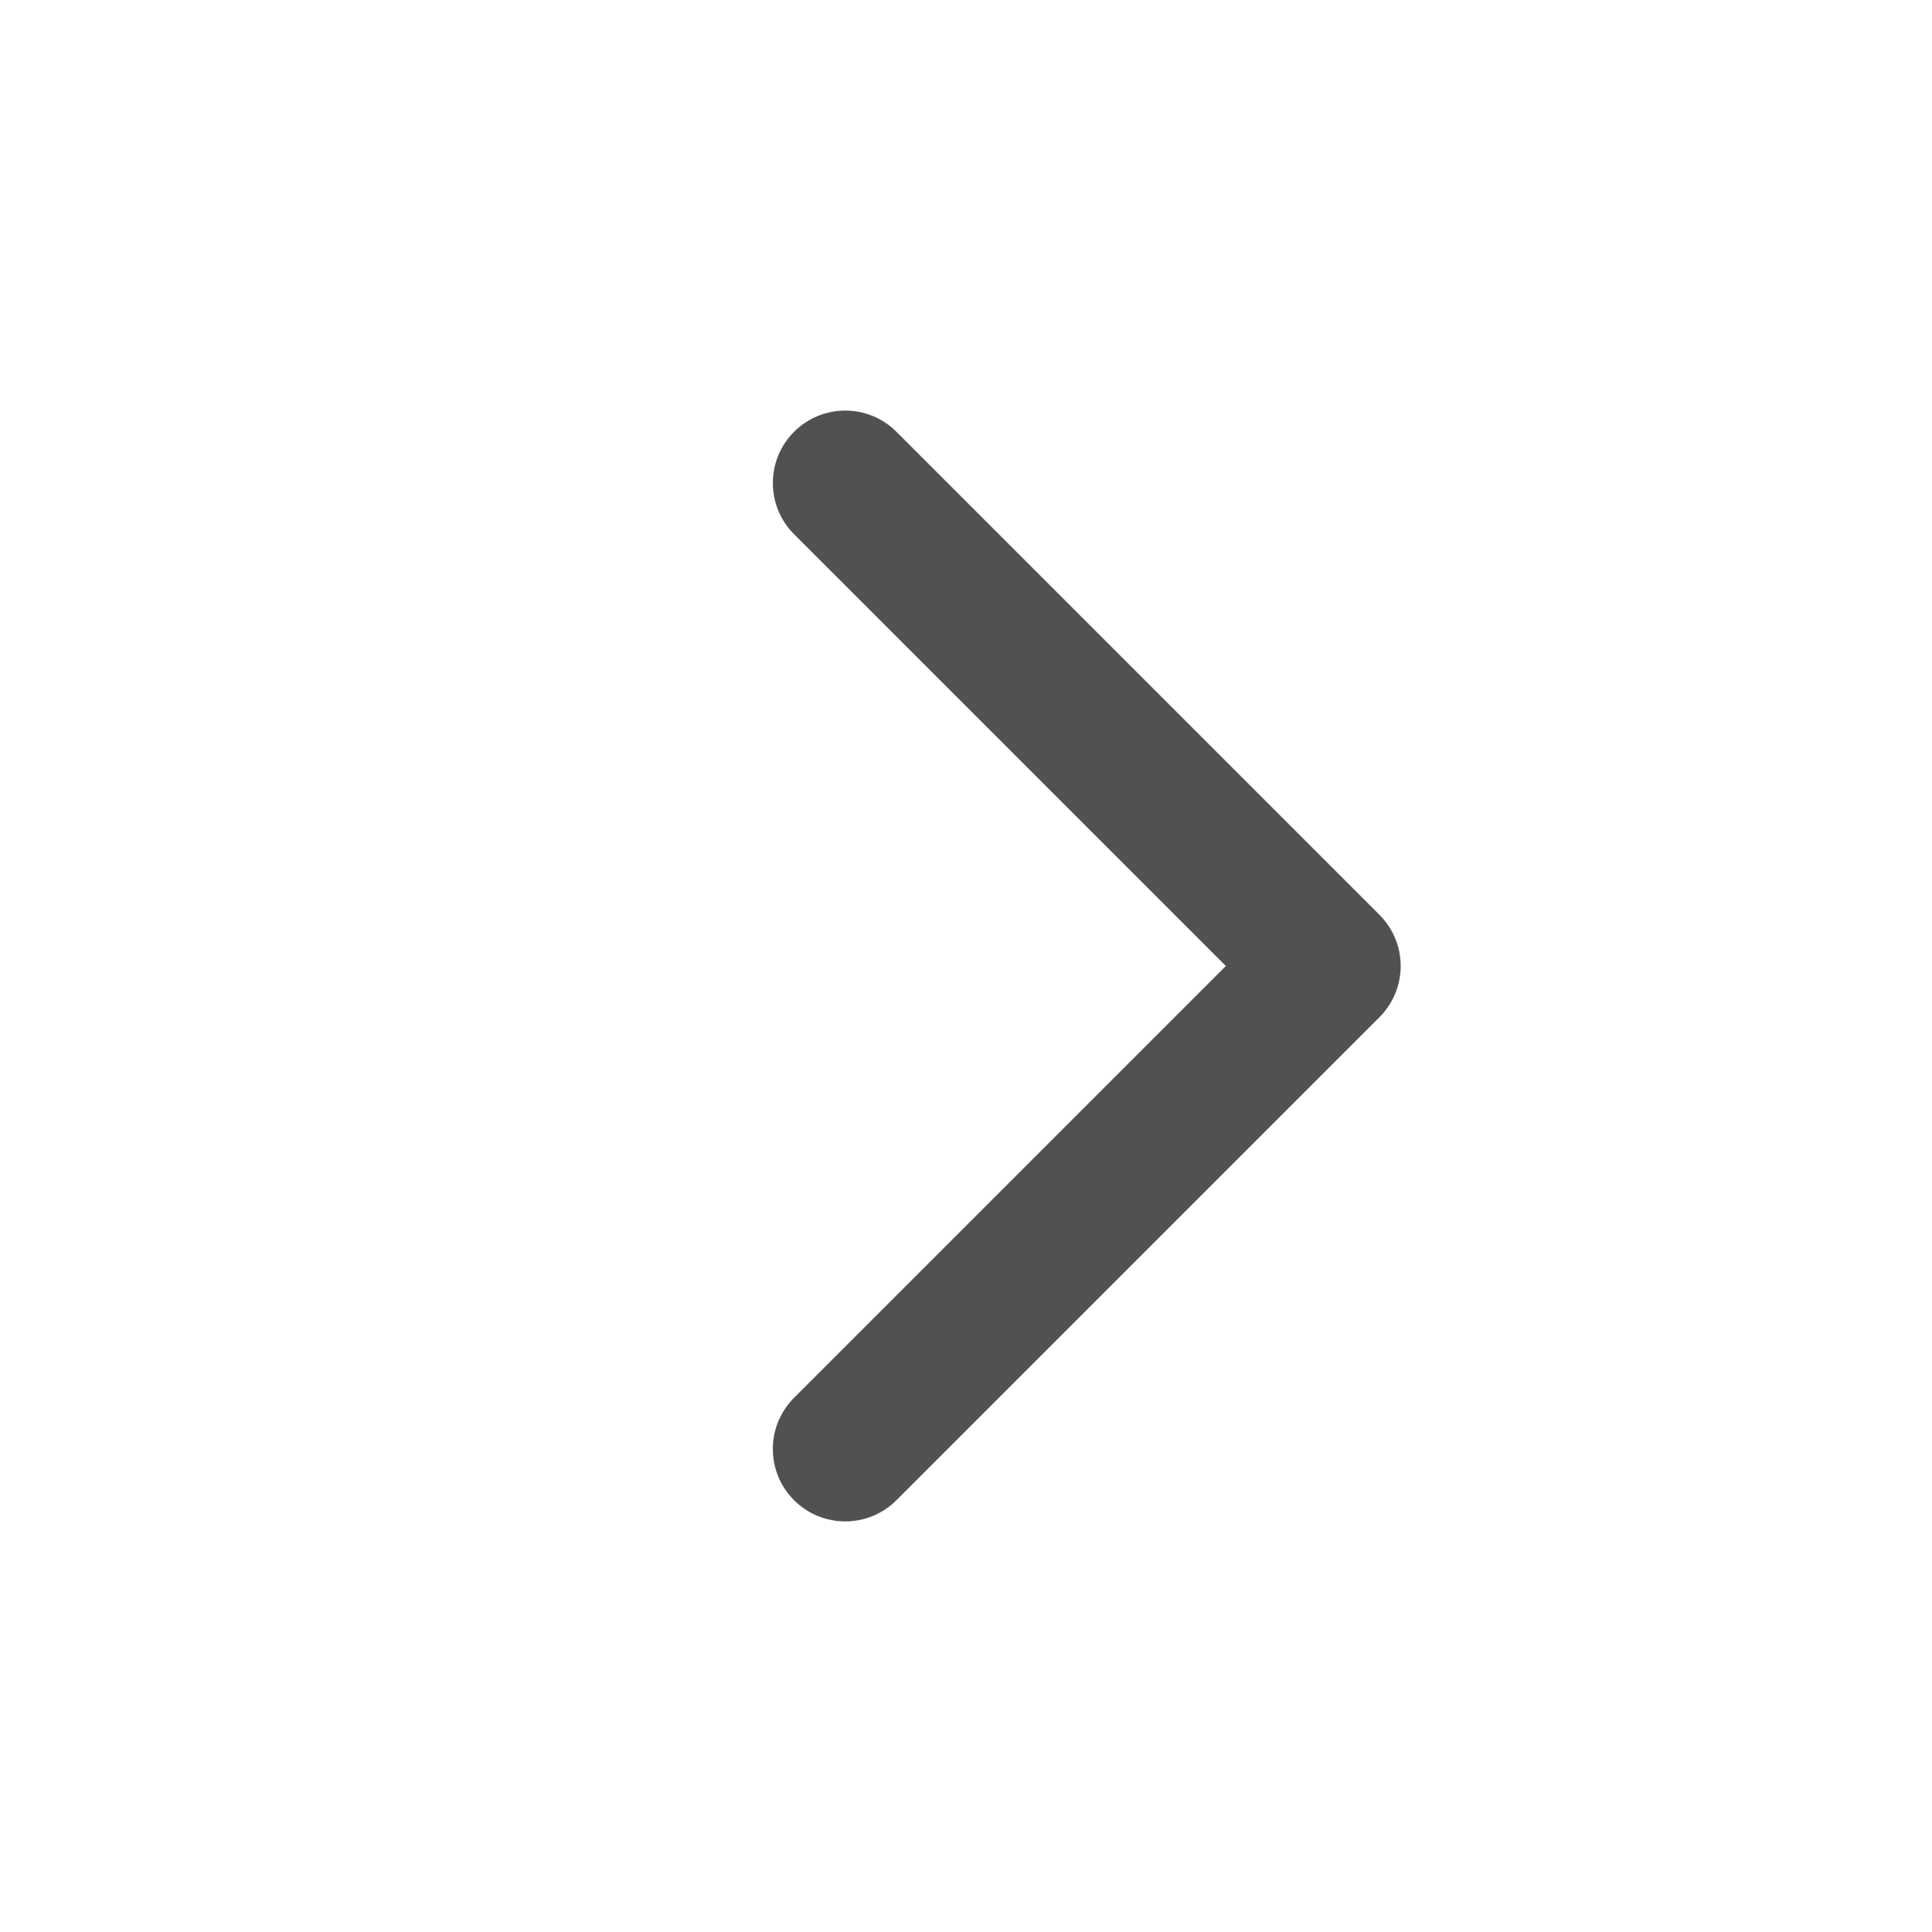
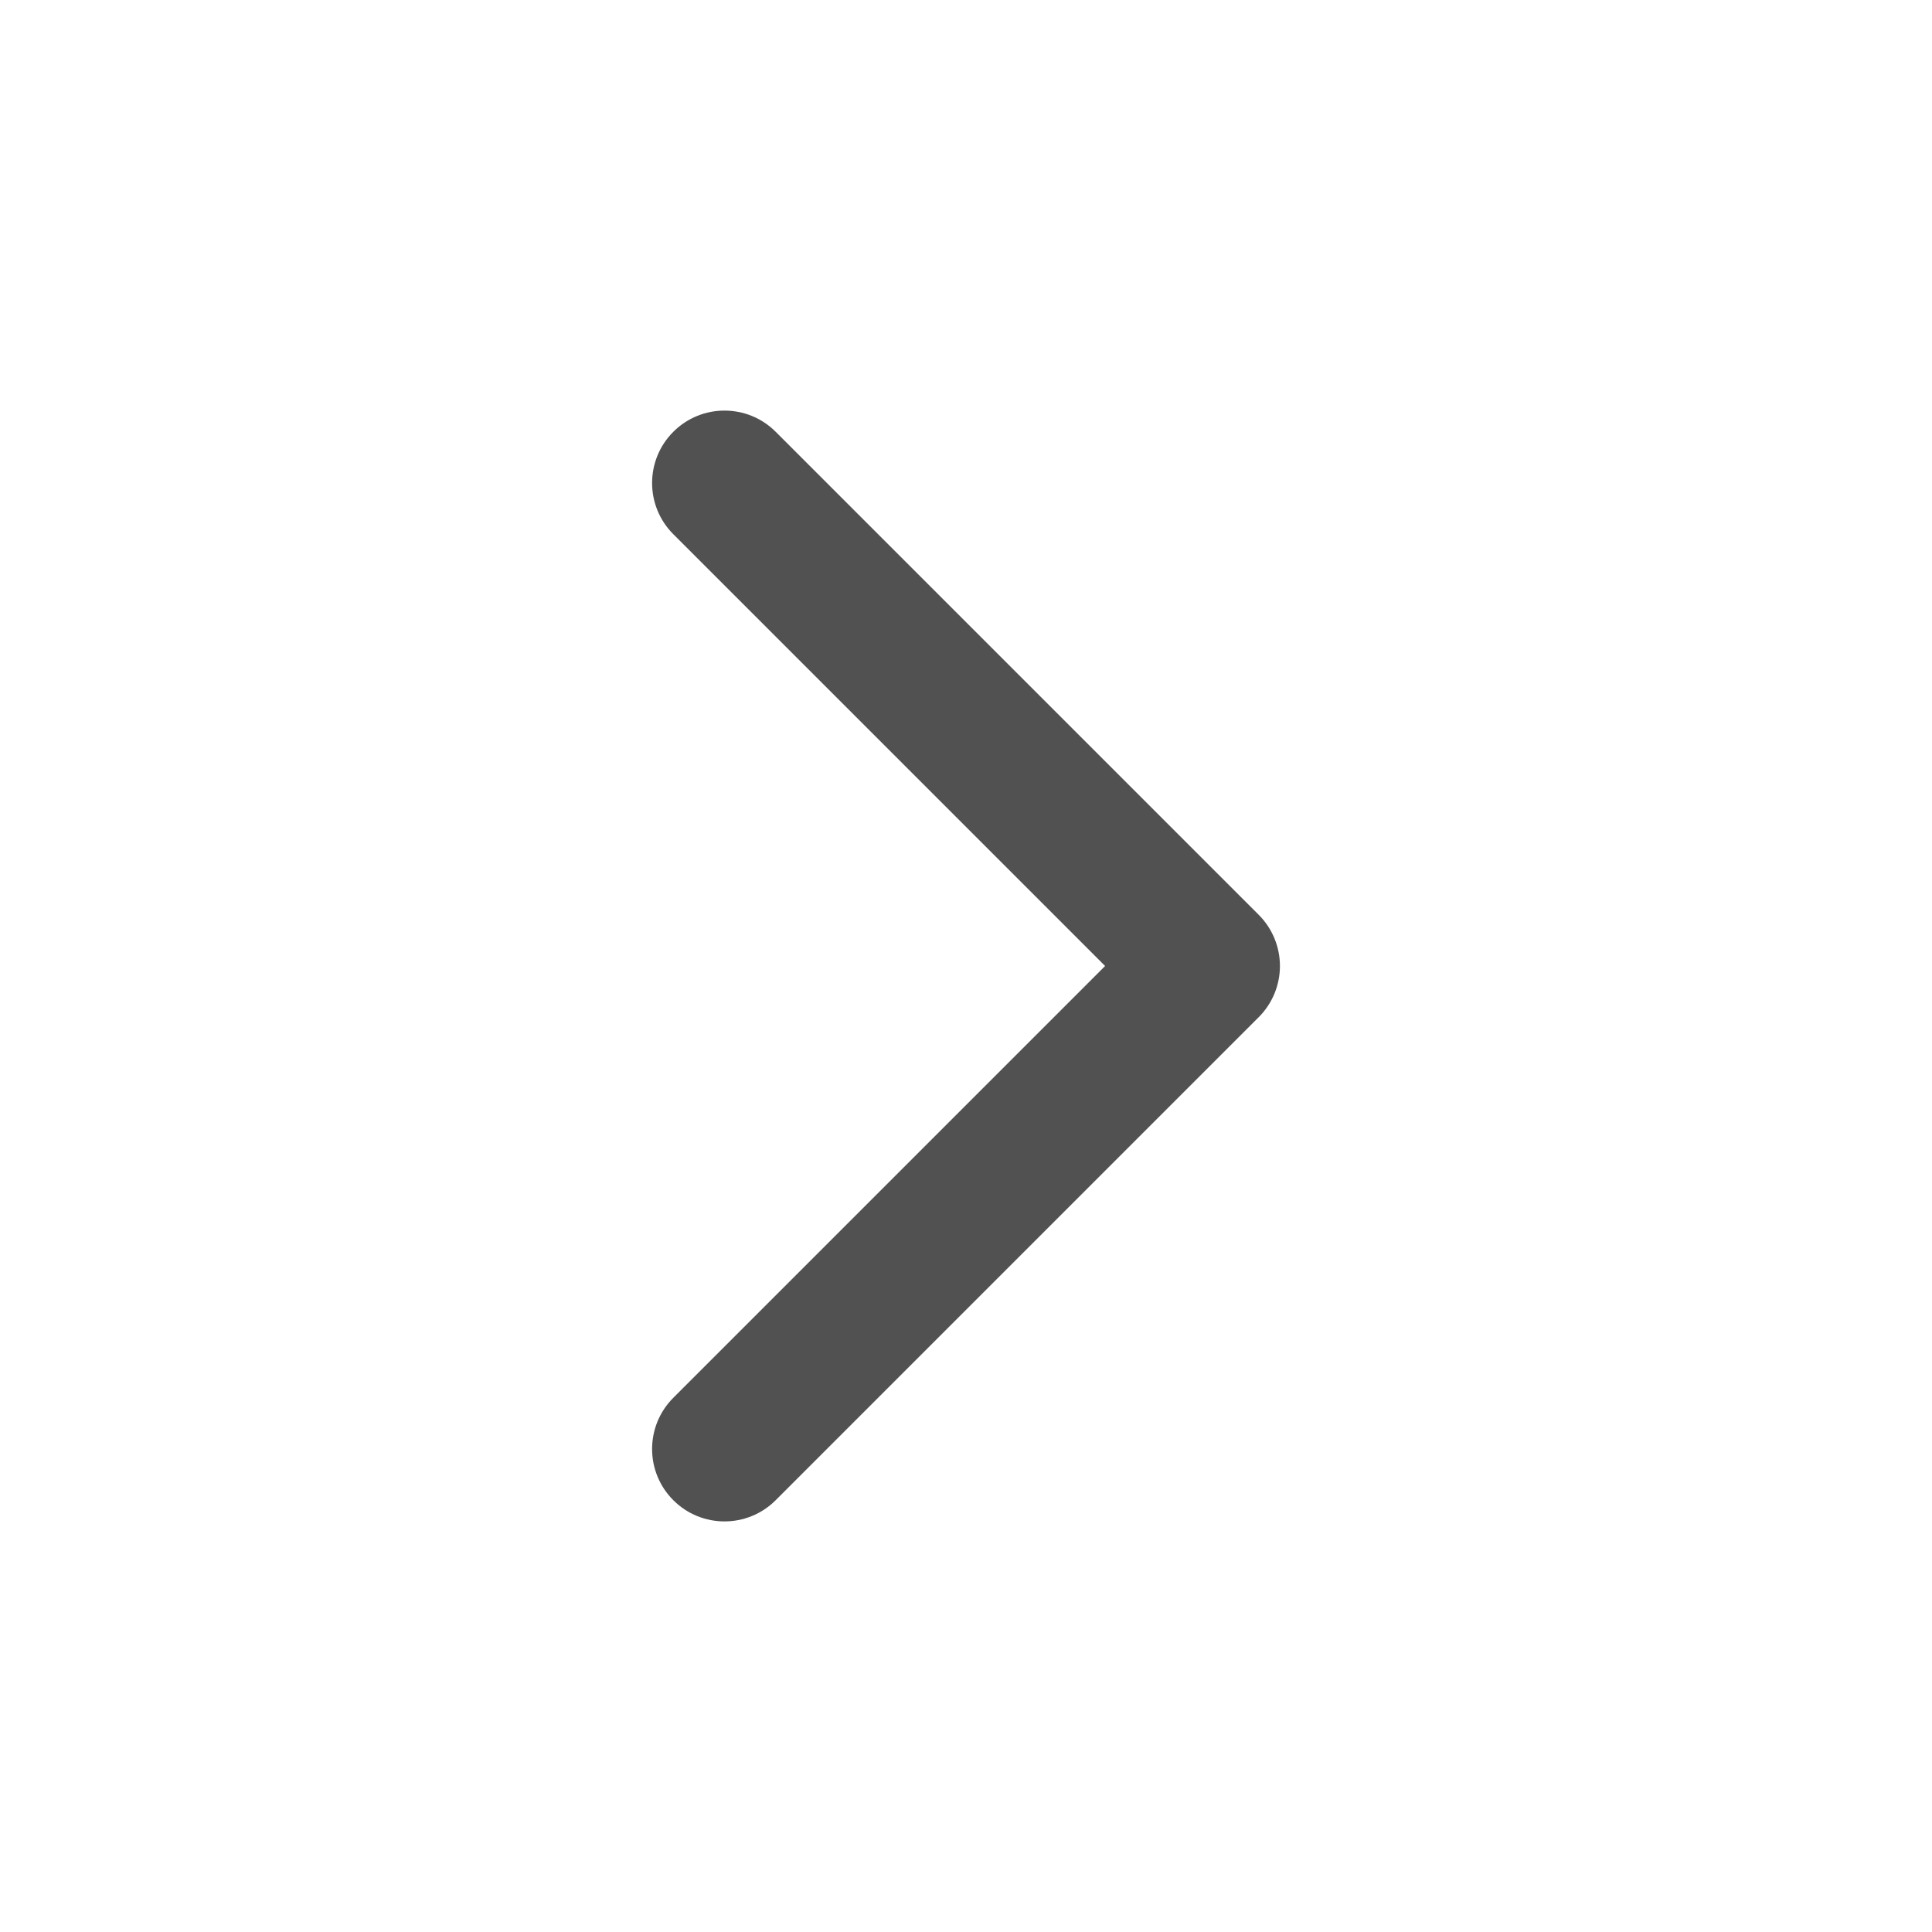
<svg xmlns="http://www.w3.org/2000/svg" class="icon" width="200px" height="200.00px" viewBox="0 0 1024 1024" version="1.1">
-   <path fill="#515151" d="M420.864 283.136a38.336 38.336 0 1 1 54.272-54.272l256 256a38.336 38.336 0 0 1 0 54.272l-256 256a38.336 38.336 0 1 1-54.272-54.272L649.728 512 420.864 283.136z" />
+   <g transform="translate(-64 0)">
+     <path fill="#515151" d="M420.864 283.136a38.336 38.336 0 1 1 54.272-54.272l256 256a38.336 38.336 0 0 1 0 54.272l-256 256a38.336 38.336 0 1 1-54.272-54.272L649.728 512 420.864 283.136z" />
+   </g>
</svg>
